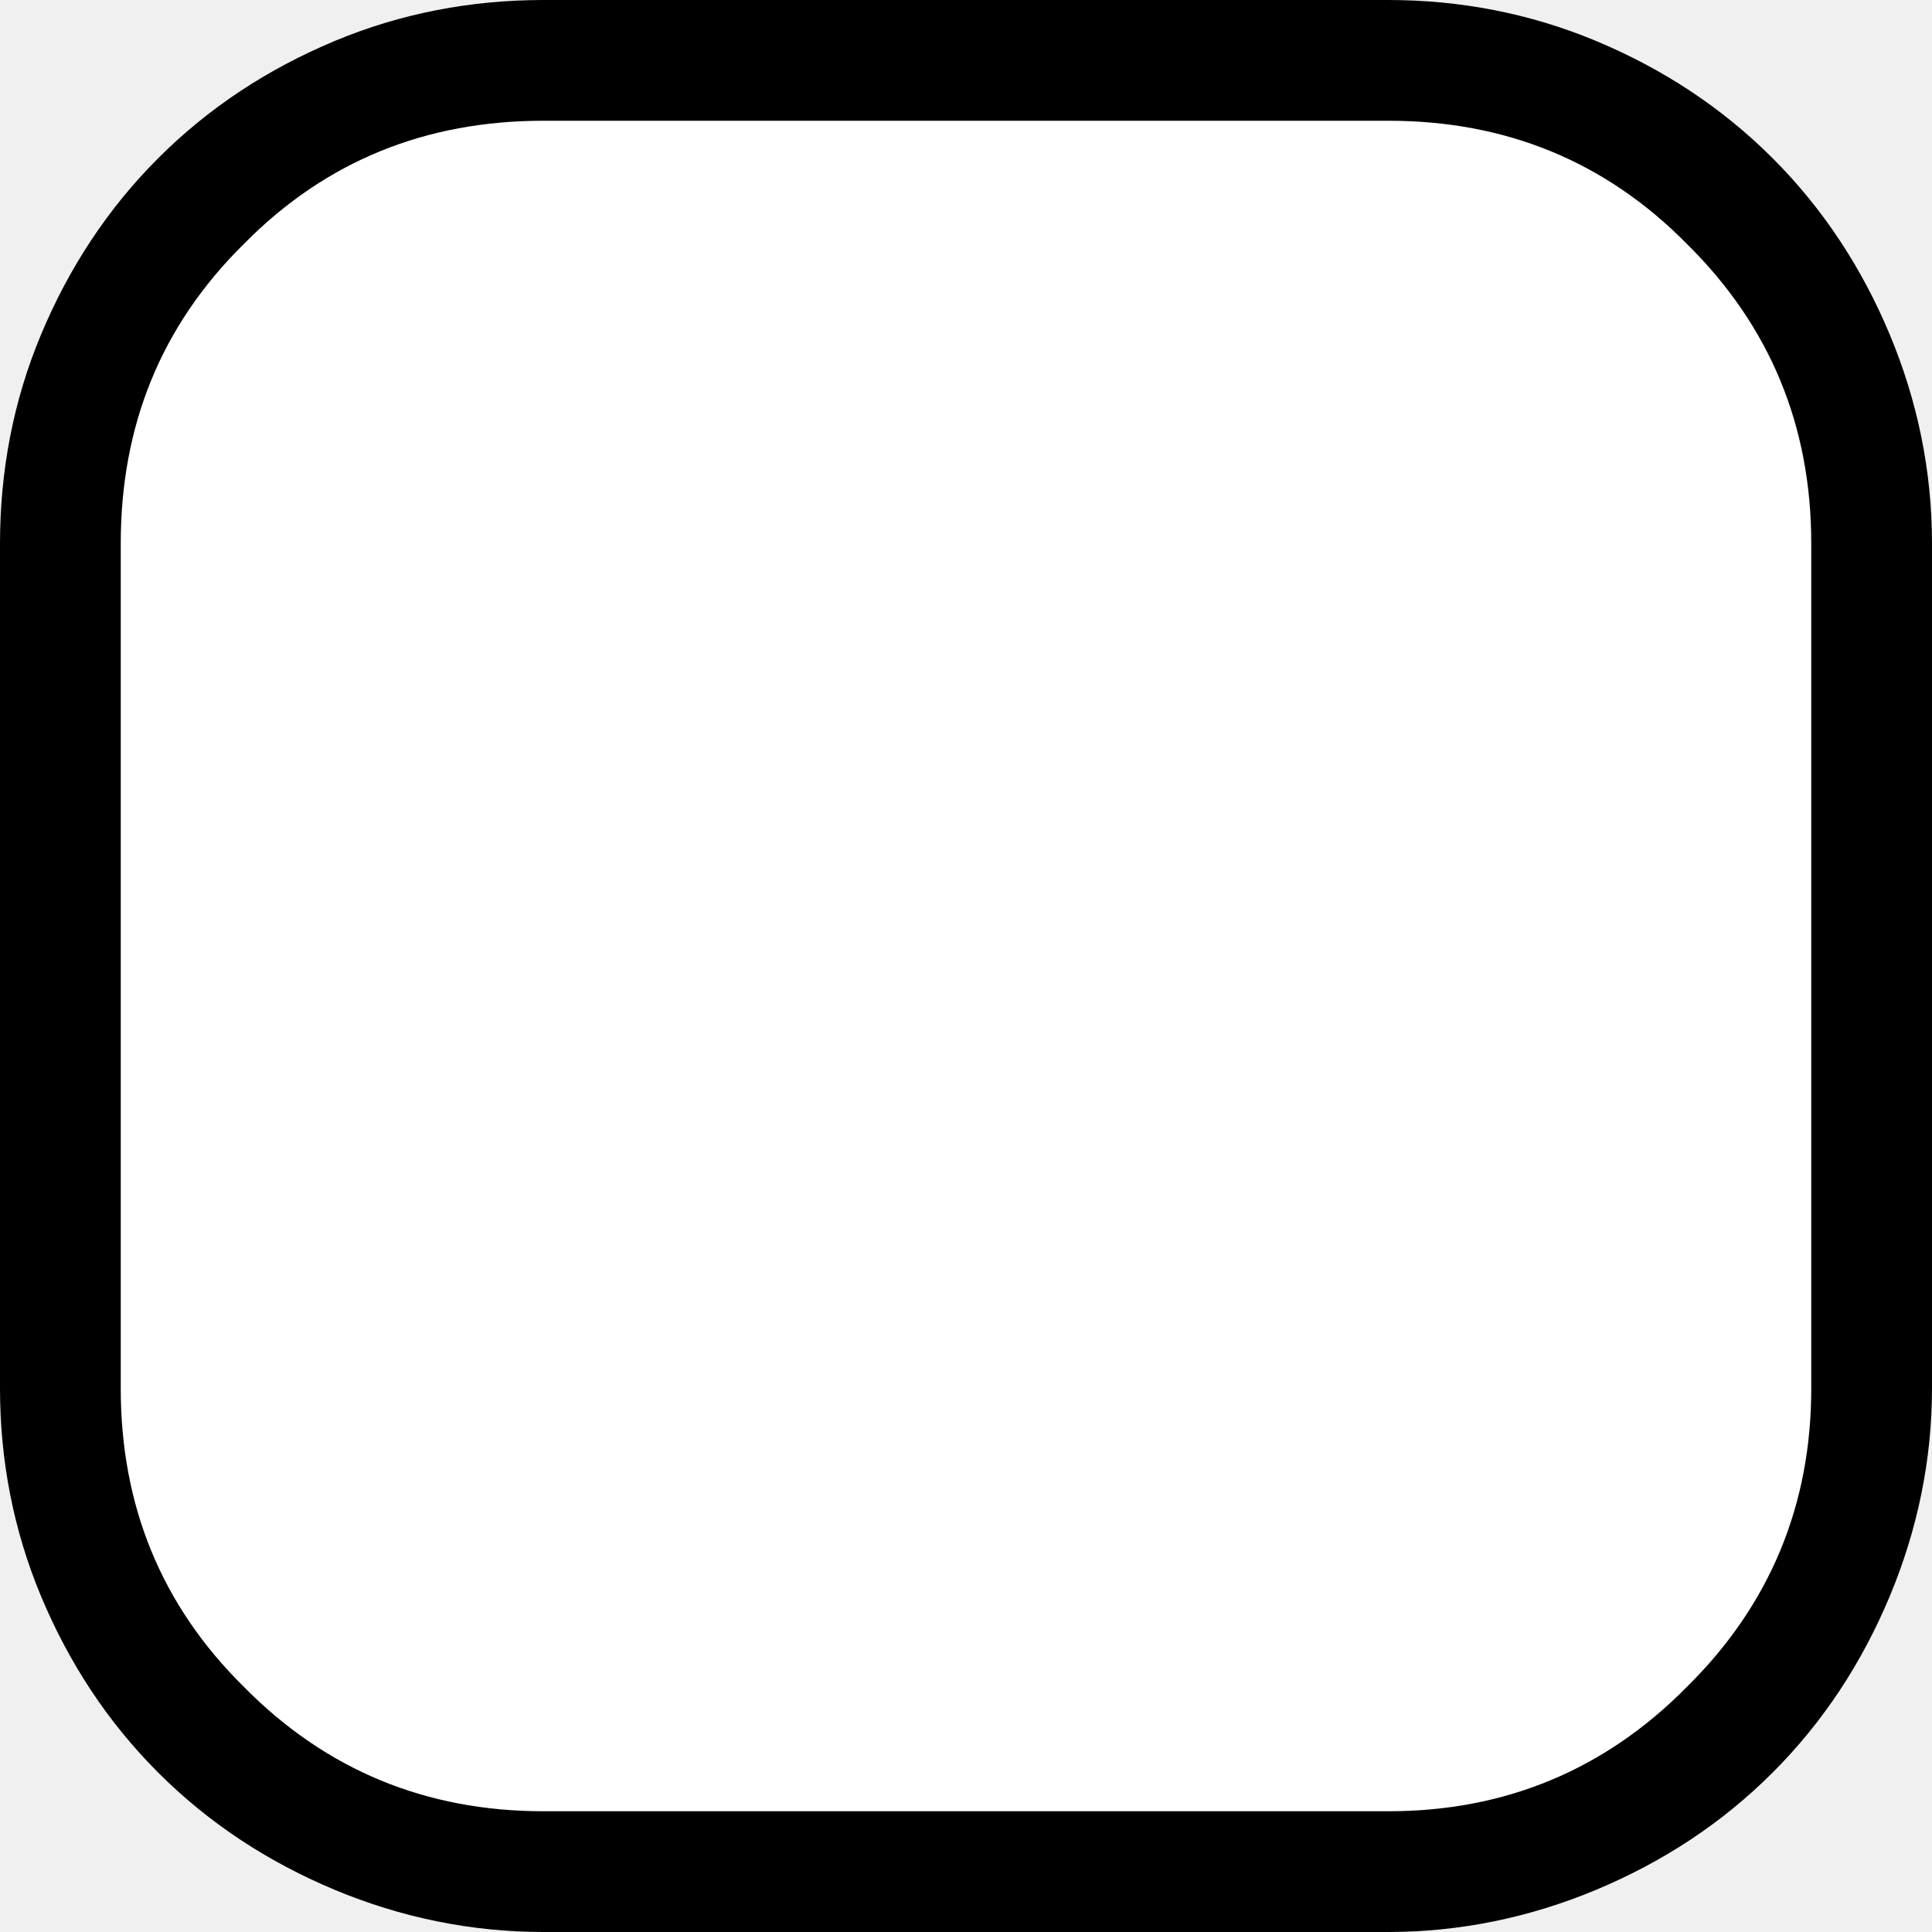
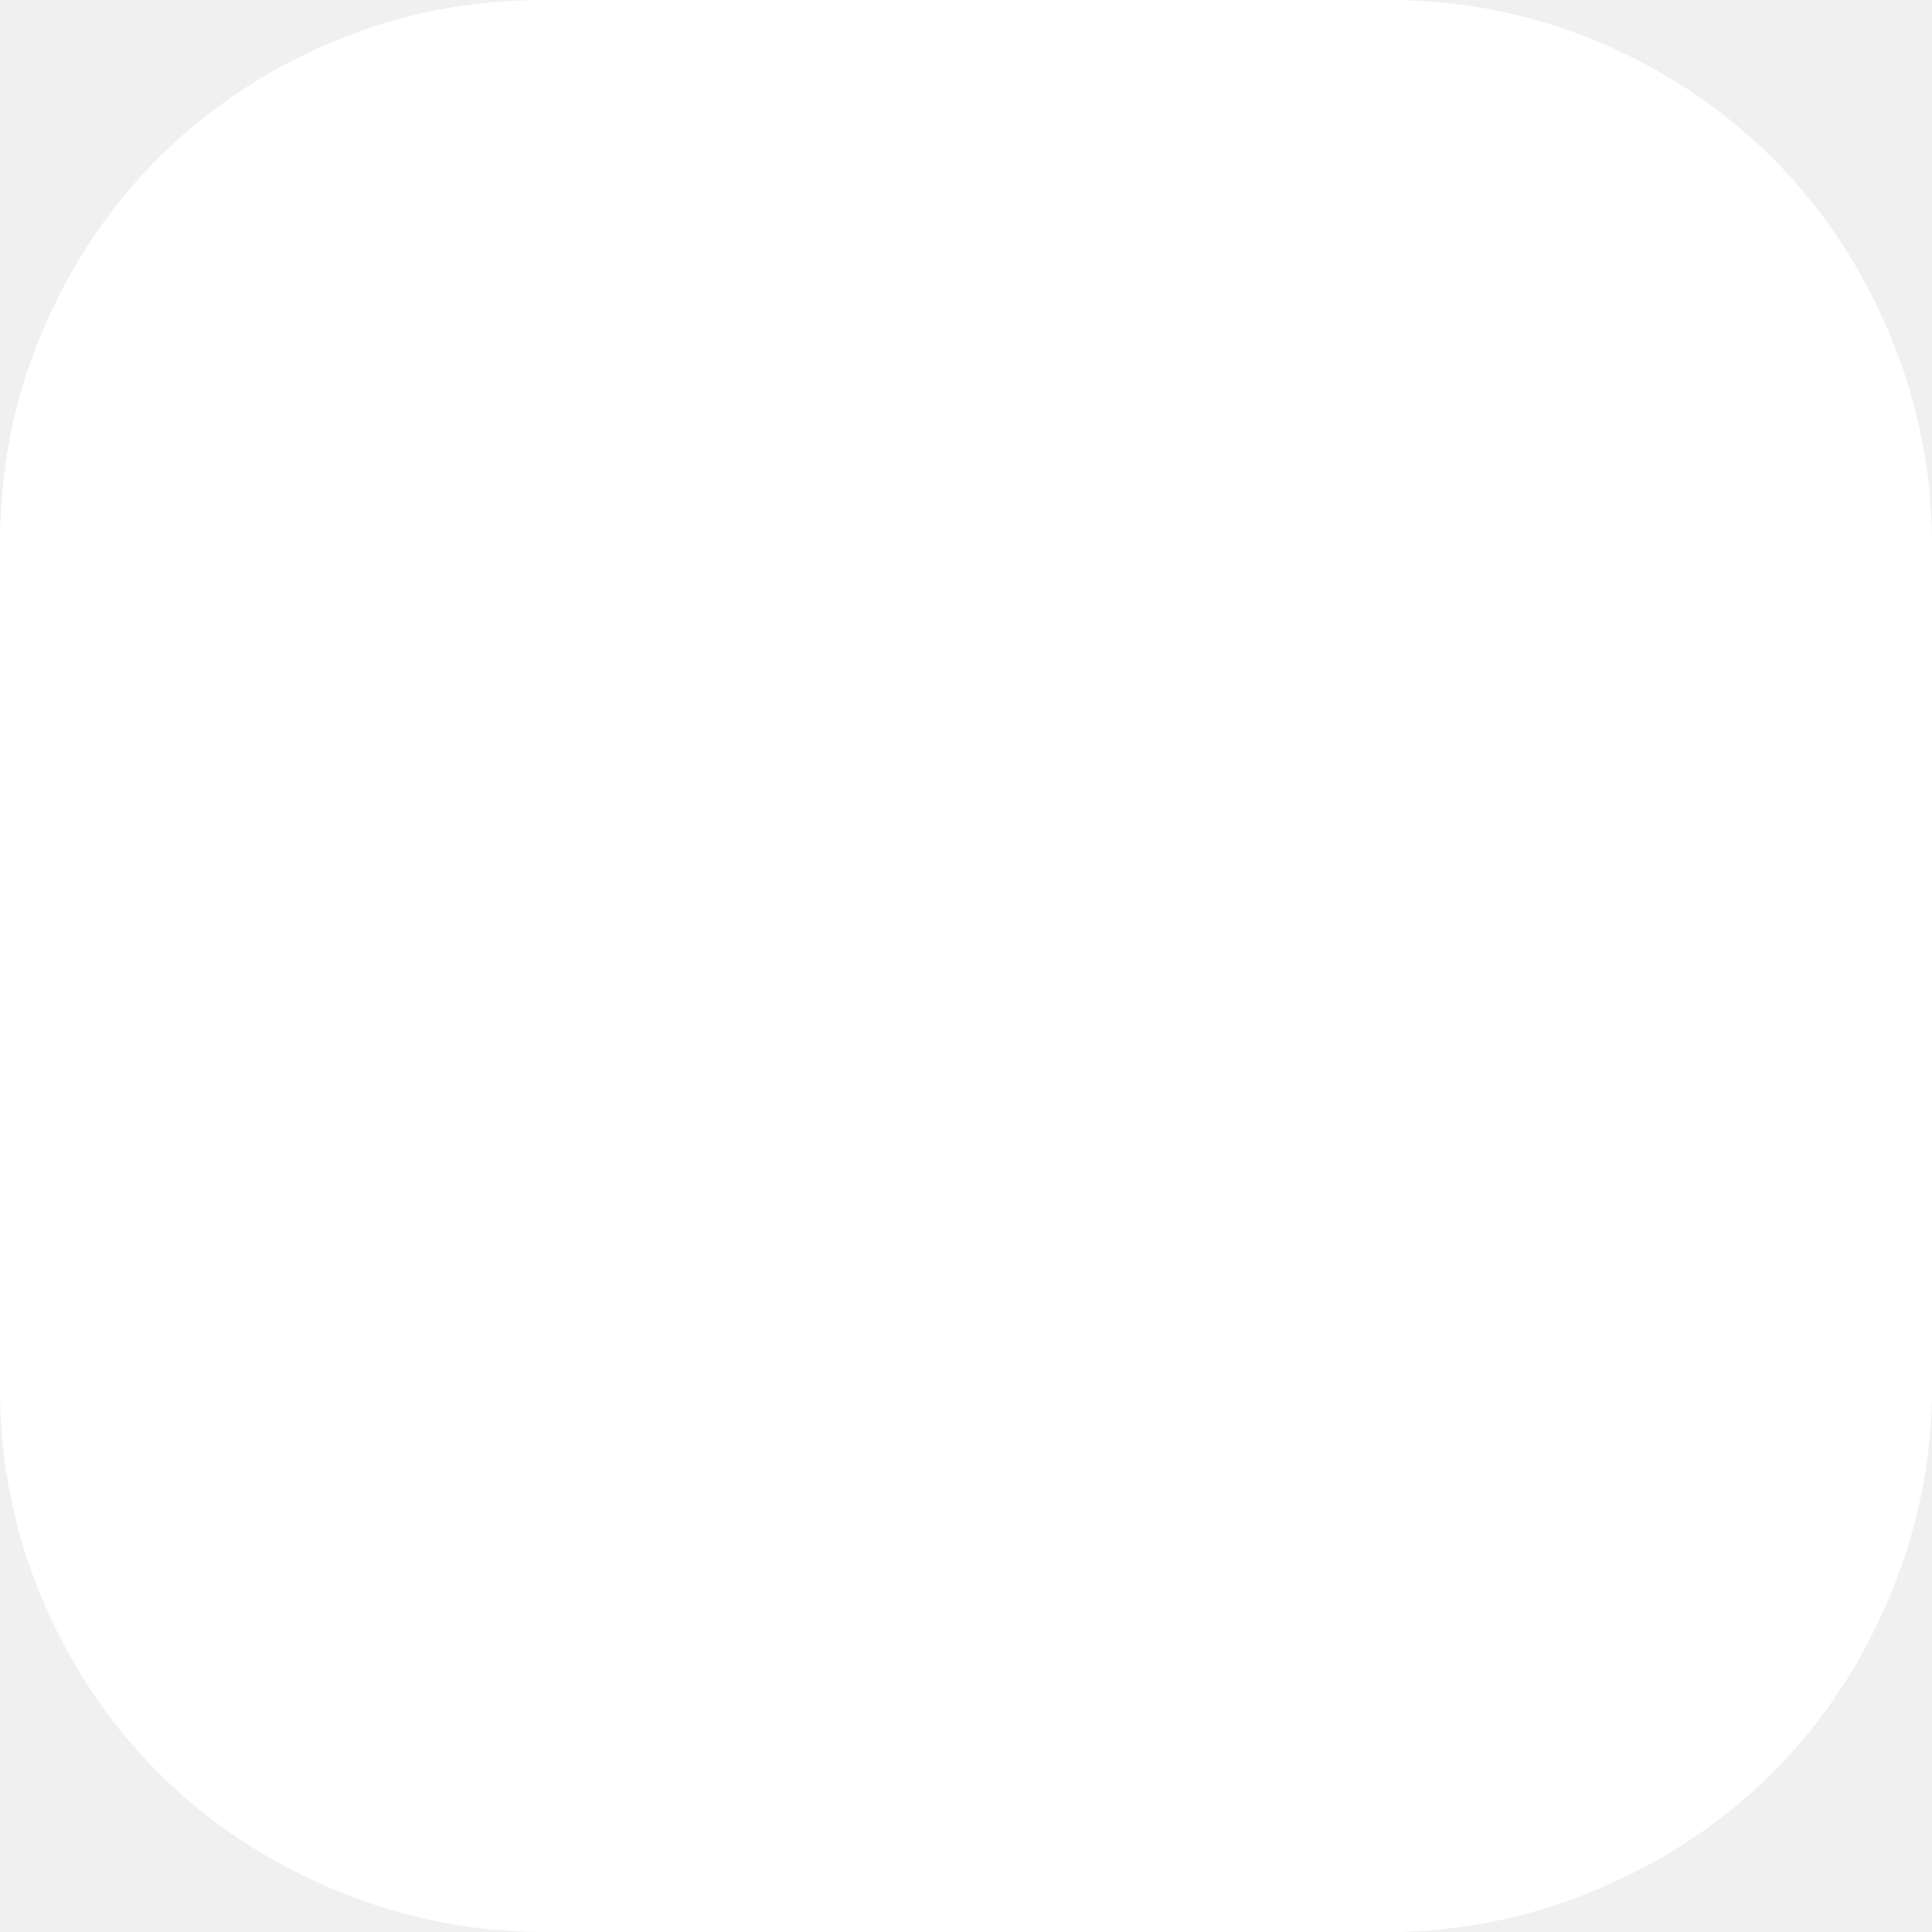
<svg xmlns="http://www.w3.org/2000/svg" width="16" height="16" viewBox="0 0 16 16" fill="none">
  <defs>
    <clipPath id="clip195_69314">
      <rect id="check" width="16" height="16" fill="white" fill-opacity="0" />
    </clipPath>
  </defs>
  <g clip-path="url(#clip195_69314)">
    <path id="path" d="M11.5 16L4.5 16C3.9 16 3.32 15.88 2.77 15.65C2.22 15.42 1.73 15.1 1.31 14.68C0.89 14.26 0.57 13.77 0.34 13.22C0.11 12.67 0 12.09 0 11.5L0 4.5C0 3.9 0.11 3.32 0.34 2.77C0.57 2.22 0.89 1.73 1.31 1.31C1.73 0.89 2.22 0.57 2.77 0.34C3.32 0.11 3.9 0 4.5 0L11.5 0C12.09 0 12.67 0.11 13.22 0.34C13.77 0.57 14.26 0.89 14.68 1.31C15.1 1.73 15.42 2.22 15.65 2.77C15.88 3.32 16 3.9 16 4.5L16 11.5C16 12.09 15.88 12.67 15.65 13.22C15.42 13.77 15.1 14.26 14.68 14.68C14.26 15.1 13.77 15.42 13.22 15.65C12.67 15.88 12.09 16 11.5 16Z" fill="#FFFFFF" fill-opacity="1" fill-rule="nonzero" />
-     <path id="path" d="M11.5 16L4.5 16C3.9 16 3.32 15.88 2.77 15.65C2.22 15.42 1.73 15.1 1.31 14.68C0.89 14.26 0.57 13.77 0.34 13.22C0.11 12.67 0 12.09 0 11.5L0 4.5C0 3.9 0.11 3.32 0.34 2.77C0.57 2.22 0.89 1.73 1.31 1.31C1.73 0.89 2.22 0.57 2.77 0.34C3.32 0.11 3.9 0 4.5 0L11.5 0C12.09 0 12.67 0.11 13.22 0.34C13.77 0.57 14.26 0.89 14.68 1.31C15.1 1.73 15.42 2.22 15.65 2.77C15.88 3.32 16 3.9 16 4.5L16 11.5C16 12.09 15.88 12.67 15.65 13.22C15.42 13.77 15.1 14.26 14.68 14.68C14.26 15.1 13.77 15.42 13.22 15.65C12.67 15.88 12.09 16 11.5 16ZM4.5 1C3.53 1 2.7 1.33 2.02 2.02C1.33 2.7 1 3.53 1 4.5L1 11.5C1 12.46 1.33 13.29 2.02 13.97C2.7 14.66 3.53 15 4.5 15L11.5 15C12.46 15 13.29 14.66 13.97 13.97C14.66 13.29 15 12.46 15 11.5L15 4.5C15 3.53 14.66 2.7 13.97 2.02C13.29 1.33 12.46 1 11.5 1L4.5 1Z" fill="#000000" fill-opacity="1" fill-rule="nonzero" />
+     <path id="path" d="M11.5 16L4.5 16C3.9 16 3.32 15.88 2.77 15.65C2.22 15.42 1.73 15.1 1.31 14.68C0.89 14.26 0.57 13.77 0.34 13.22C0.11 12.67 0 12.09 0 11.5L0 4.5C0 3.9 0.11 3.32 0.34 2.77C0.57 2.22 0.89 1.73 1.31 1.31C1.73 0.89 2.22 0.57 2.77 0.34C3.32 0.11 3.9 0 4.5 0L11.5 0C12.09 0 12.67 0.11 13.22 0.34C13.77 0.57 14.26 0.89 14.68 1.31C15.1 1.73 15.42 2.22 15.65 2.77C15.88 3.32 16 3.9 16 4.5L16 11.5C16 12.09 15.88 12.67 15.65 13.22C15.42 13.77 15.1 14.26 14.68 14.68C14.26 15.1 13.77 15.42 13.22 15.65C12.67 15.88 12.09 16 11.5 16ZM4.5 1C3.53 1 2.7 1.33 2.02 2.02C1.33 2.7 1 3.53 1 4.5L1 11.5C1 12.46 1.33 13.29 2.02 13.97C2.7 14.66 3.53 15 4.5 15L11.5 15C12.46 15 13.29 14.66 13.97 13.97C14.66 13.29 15 12.46 15 11.5L15 4.5C15 3.53 14.66 2.7 13.97 2.02C13.29 1.33 12.46 1 11.5 1L4.5 1Z" fill-opacity="1" fill-rule="nonzero" />
  </g>
</svg>
